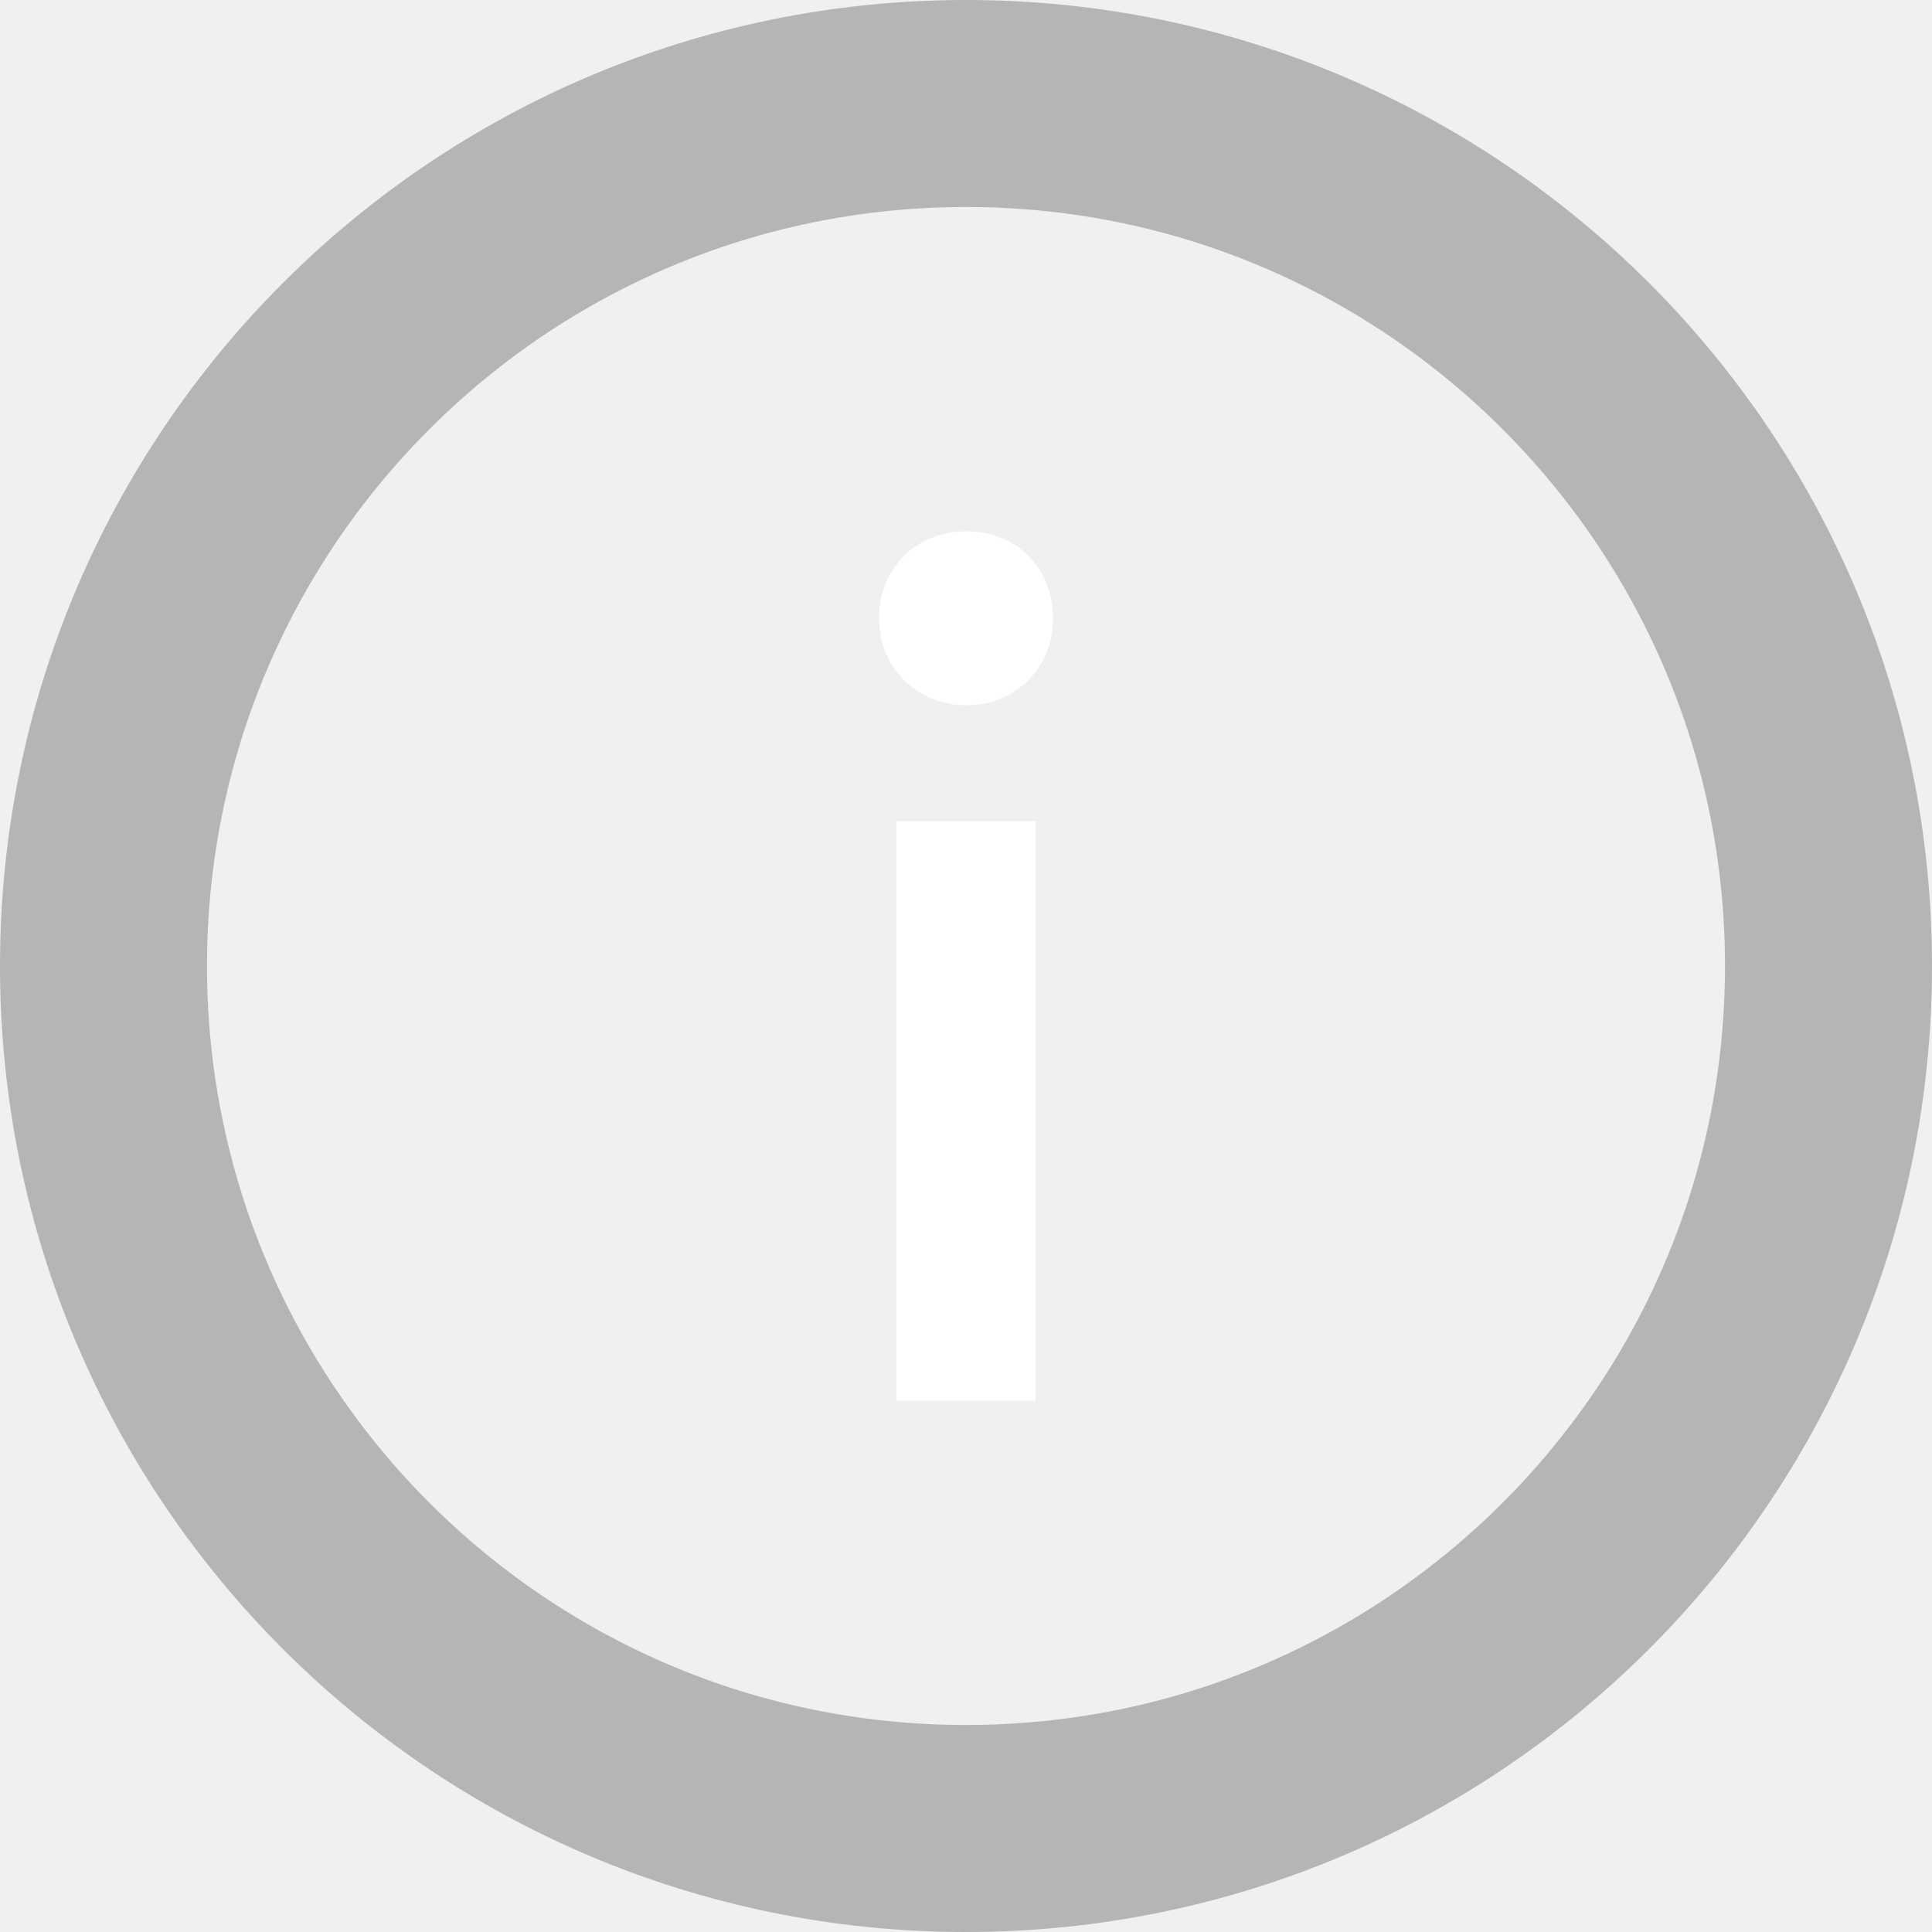
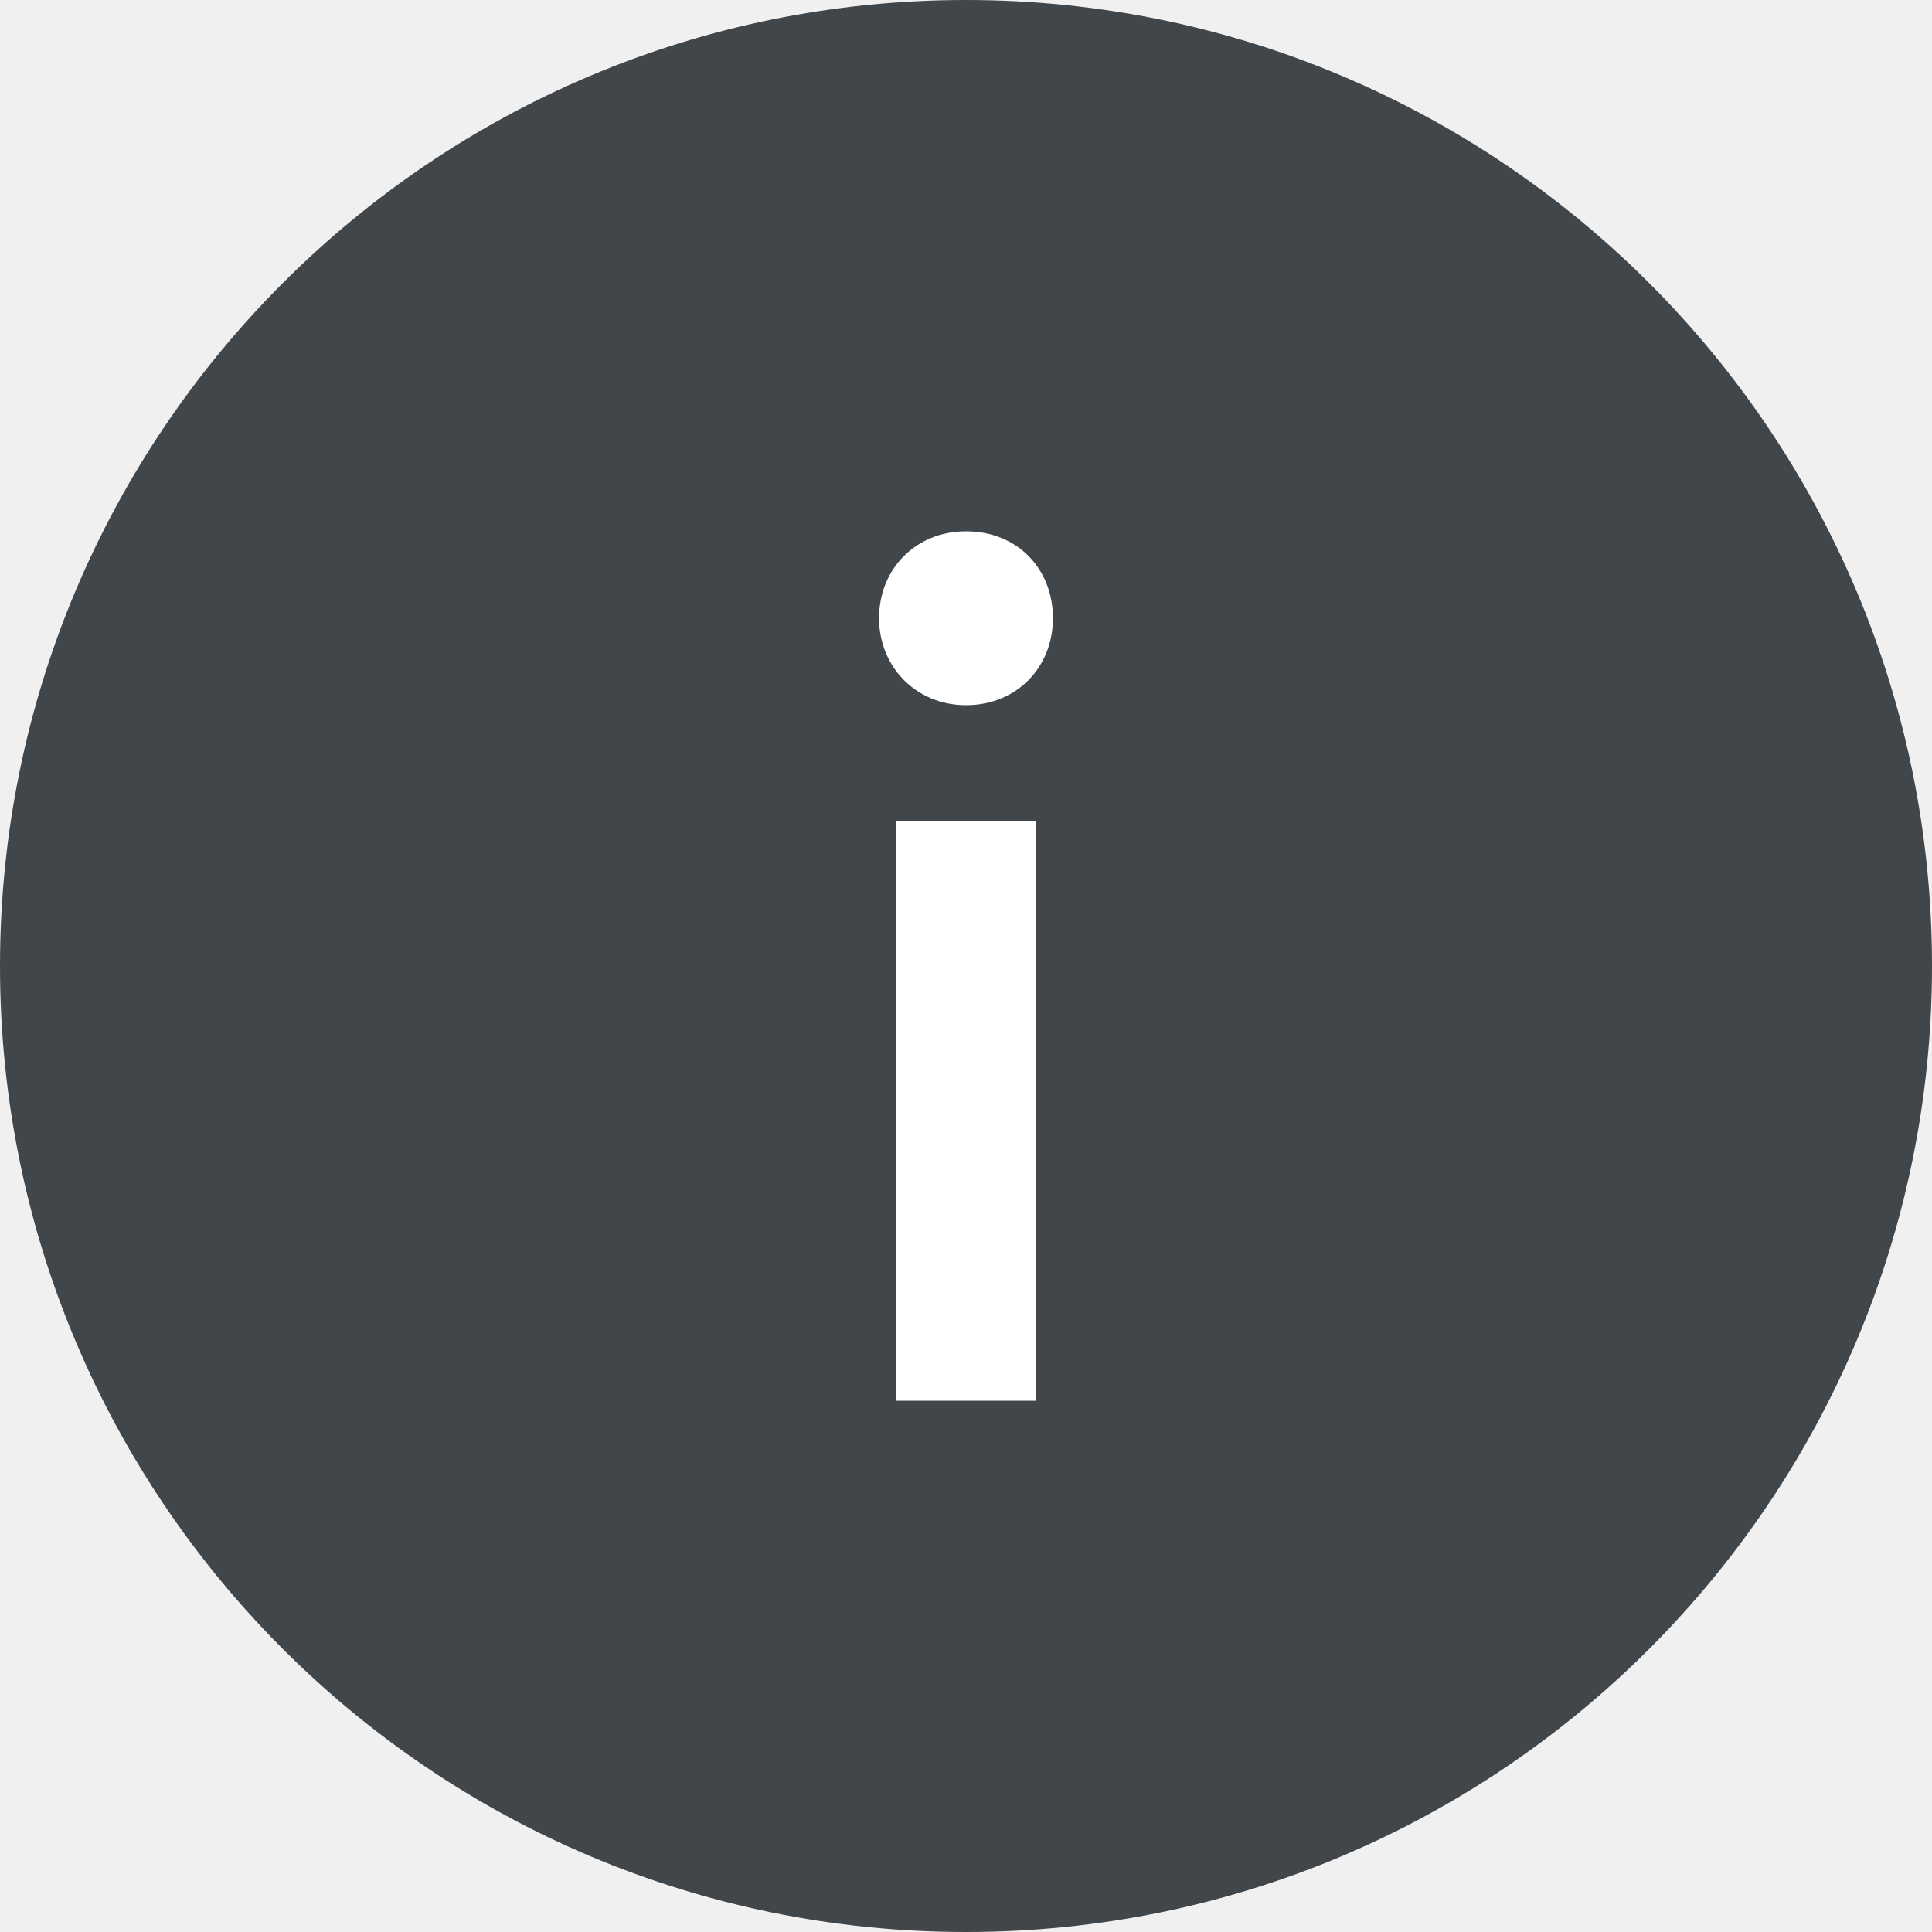
- <svg xmlns="http://www.w3.org/2000/svg" width="14" height="14" viewBox="0 0 14 14" fill="none">
-   <circle cx="7" cy="7" r="6.25" stroke="#B3B5B7" stroke-width="1.5" fill="none" />
-   <g transform="translate(6.37 3.85)">
-     <path d="M0.63 1.26C0.269 1.26 0 0.983 0 0.63C0 0.269 0.269 0 0.63 0C1 0 1.26 0.269 1.26 0.63C1.26 0.983 1 1.26 0.63 1.26ZM1.134 6.3H0.126V2.1H1.134V6.3Z" fill="#FFFFFF" />
+ <svg xmlns="http://www.w3.org/2000/svg" preserveAspectRatio="none" overflow="visible" style="display: block;" width="14" height="14" viewBox="0 0 14 14" fill="none">
+   <g id="Info">
+     <rect width="14" height="14" rx="7" fill="#41464B" />
+     <path id="i" d="M7 5.11C6.639 5.11 6.37 4.833 6.37 4.48C6.37 4.119 6.639 3.85 7 3.85C7.37 3.85 7.63 4.119 7.63 4.48C7.63 4.833 7.37 5.11 7 5.11ZM7.504 10.15H6.496V5.95H7.504V10.15Z" fill="white" />
  </g>
</svg>
